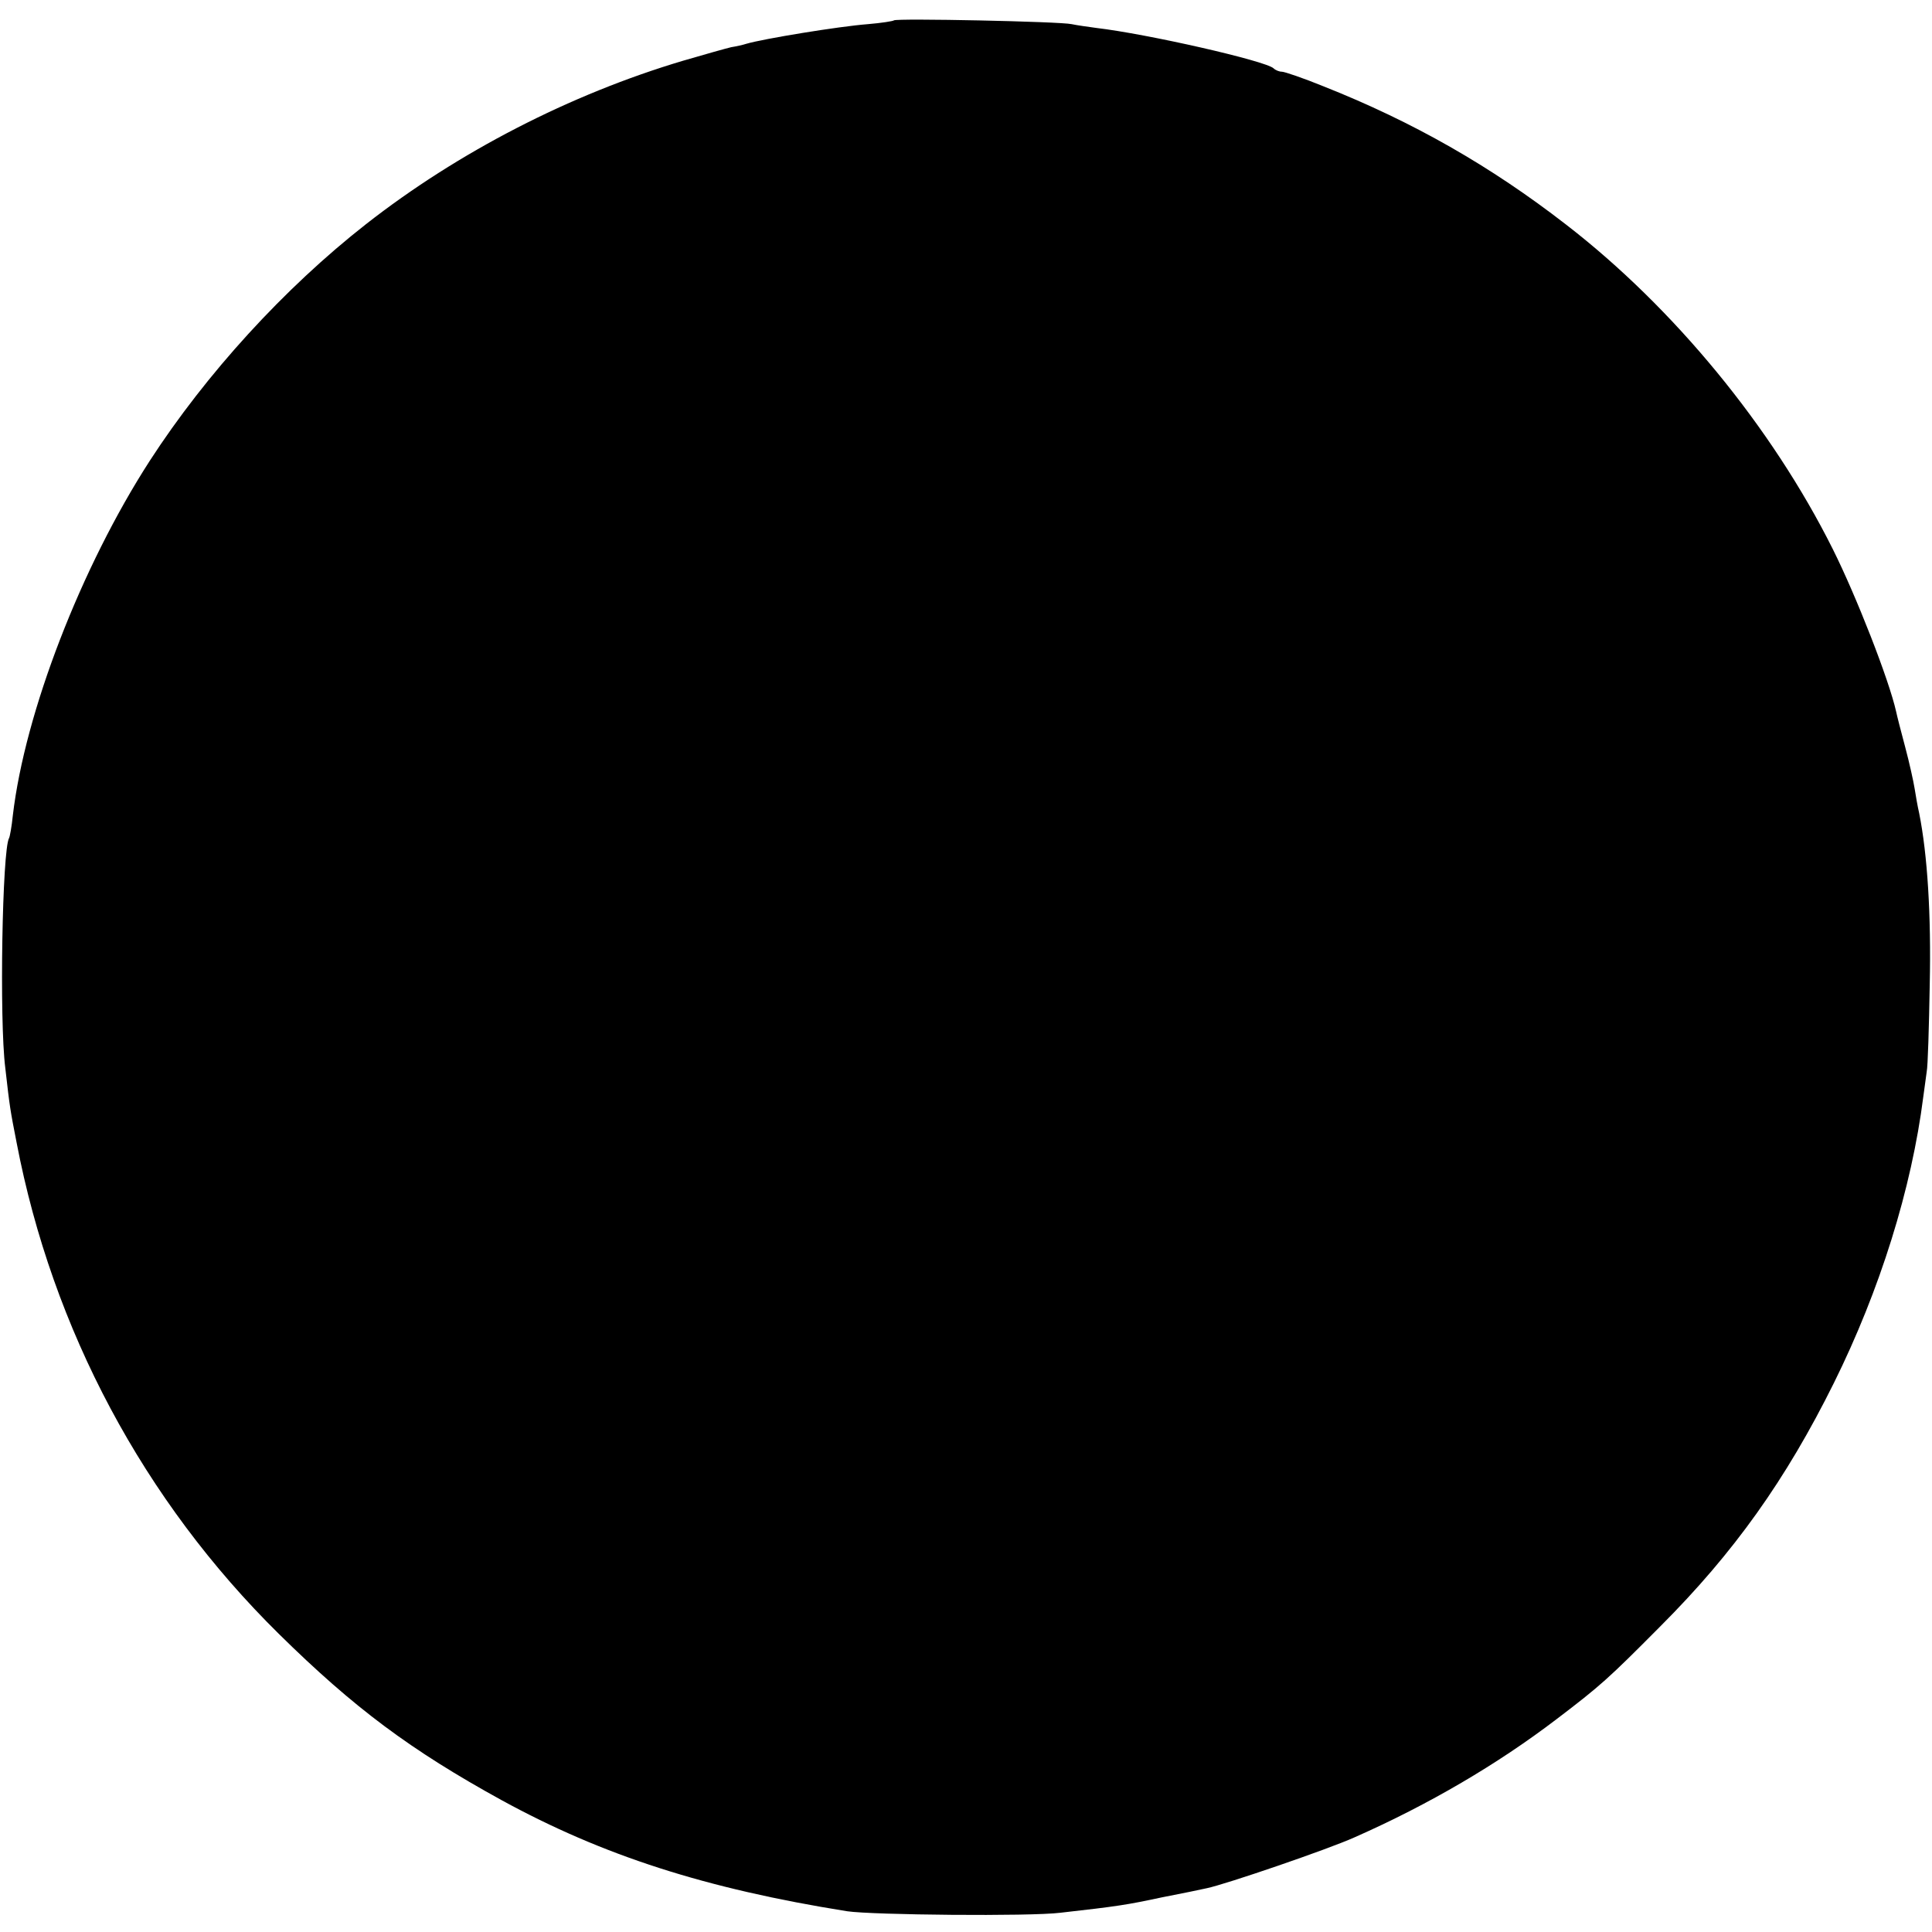
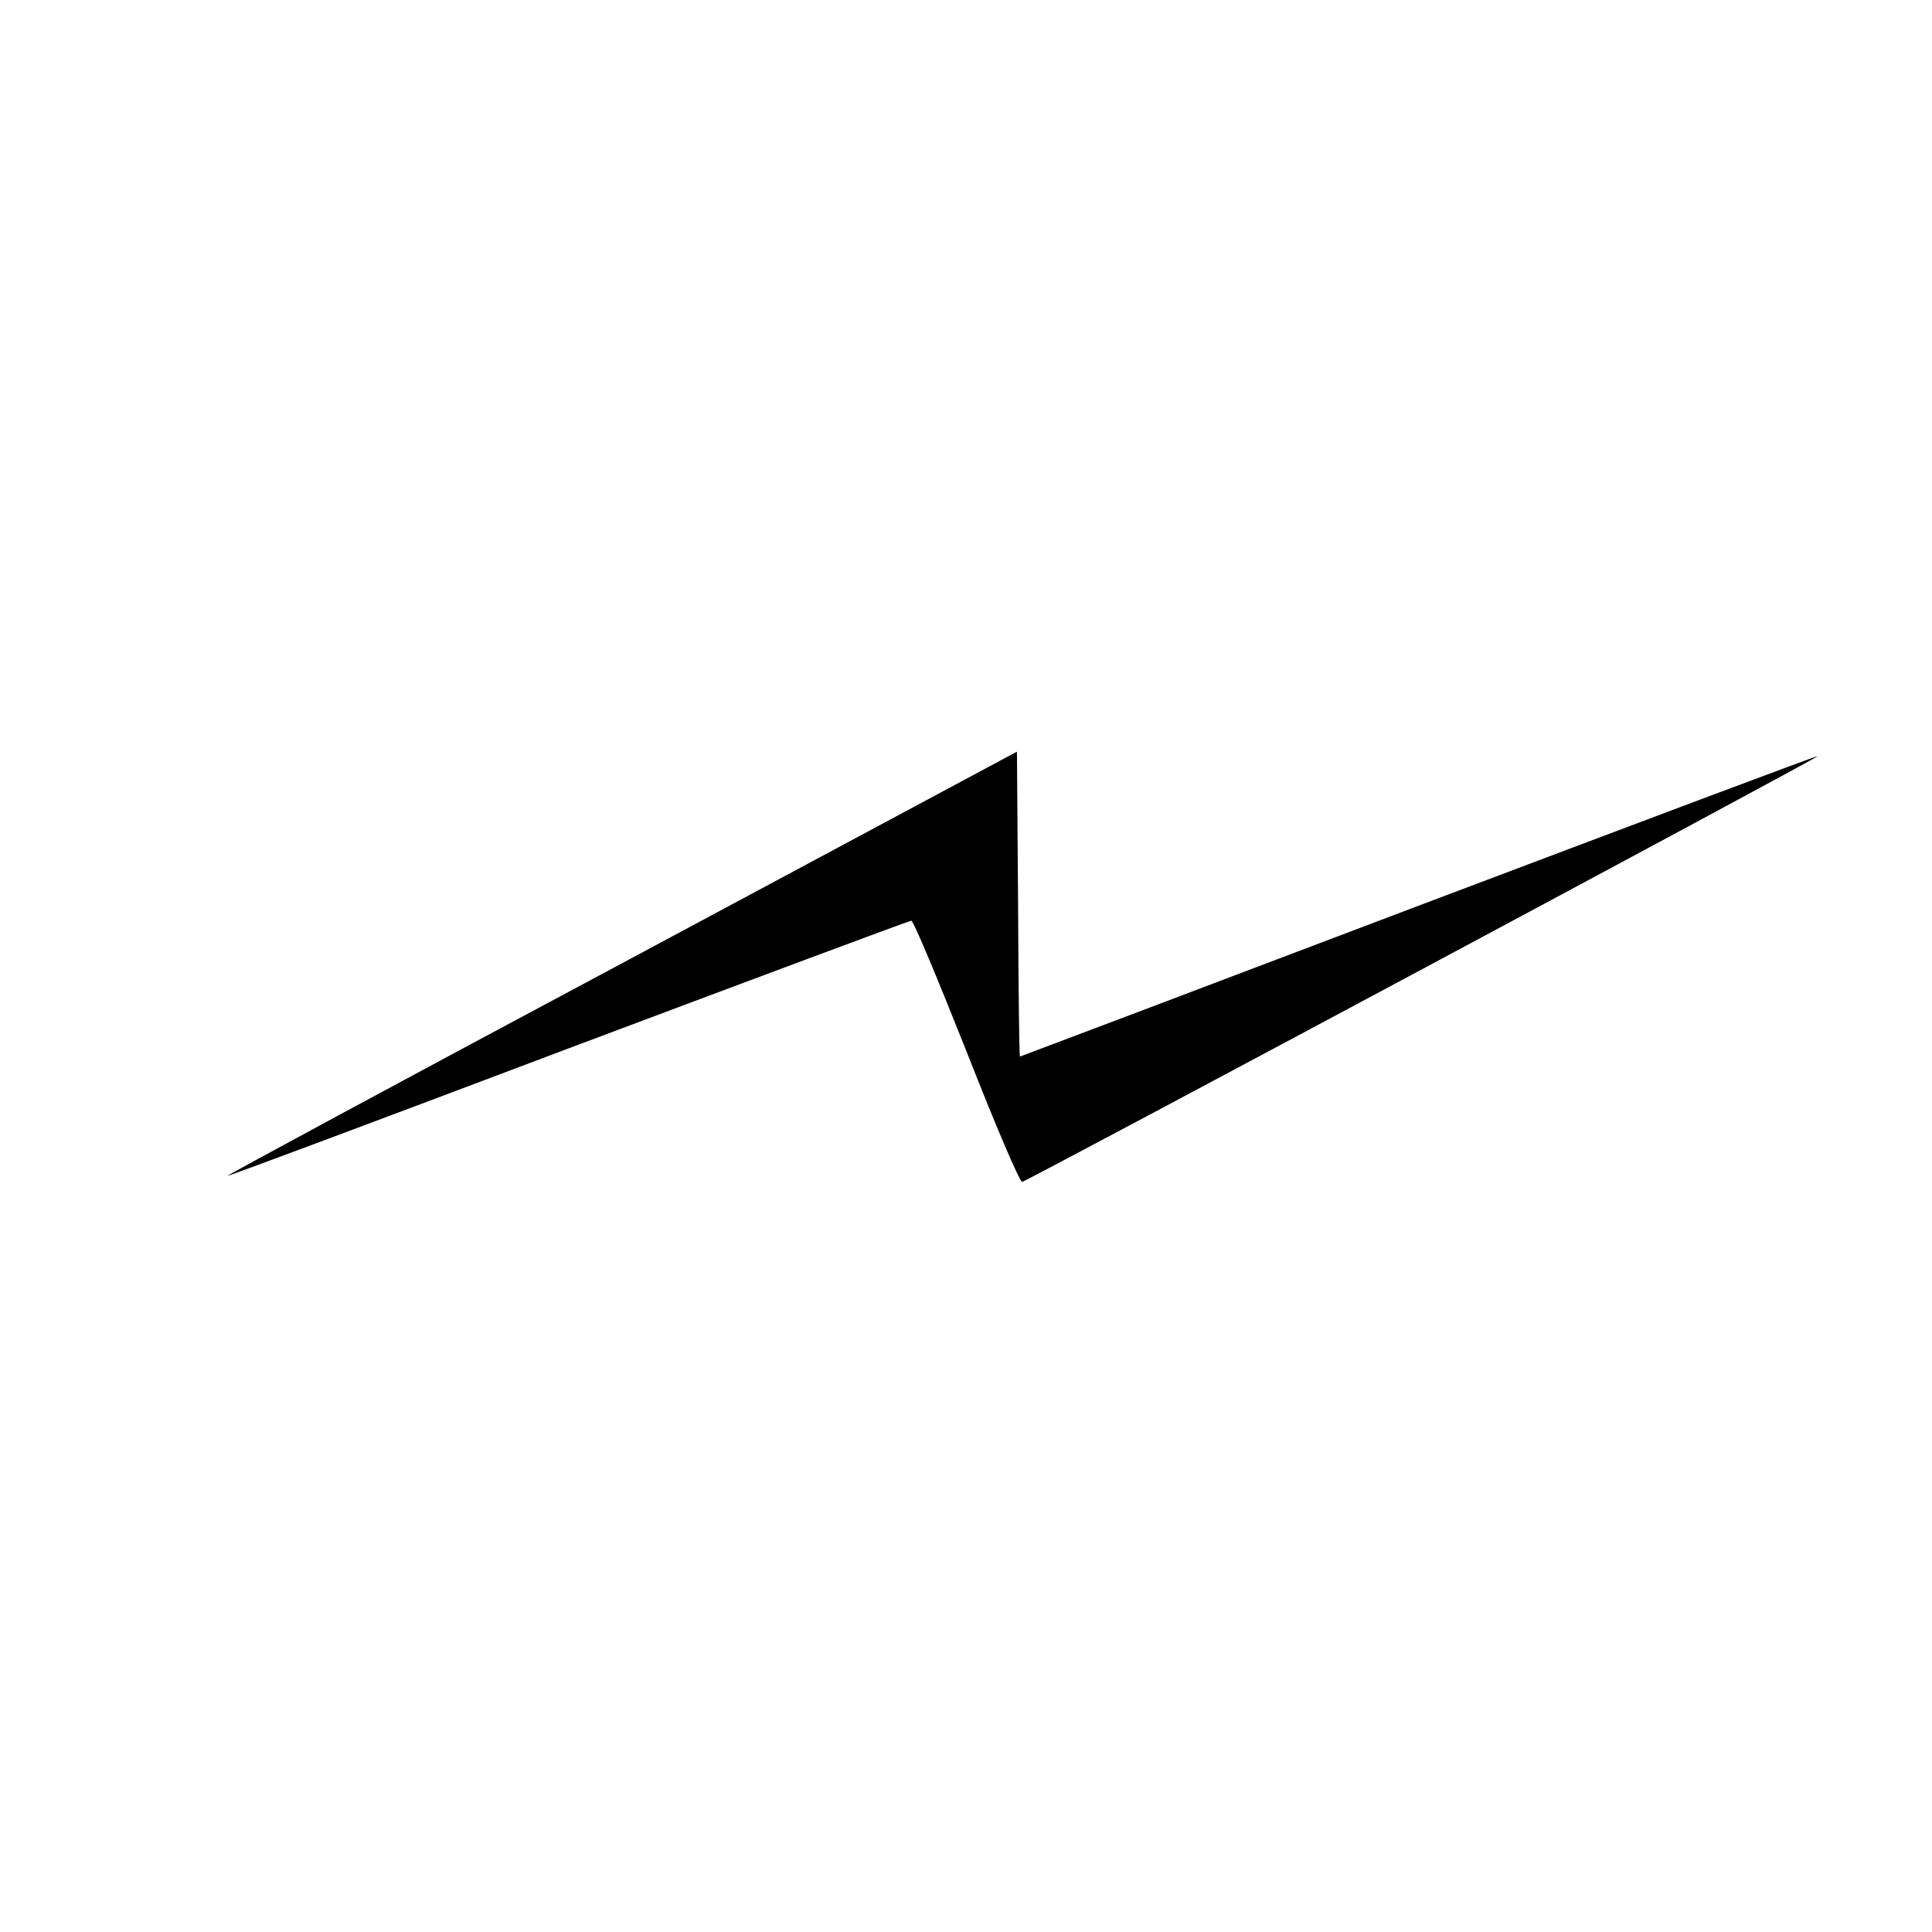
<svg xmlns="http://www.w3.org/2000/svg" version="1.0" width="512pt" height="512pt" viewBox="0 0 512 512" preserveAspectRatio="xMidYMid meet">
  <g transform="translate(0,512) scale(0.1,-0.1)" fill="#000000" stroke="none">
-     <path d="M2369 5066 c-2 -2 -33 -7 -69 -10 -78 -6 -278 -39 -322 -52 -9 -3 -27 -7 -40 -9 -13 -3 -70 -19 -128 -36 -299 -89 -596 -242 -840 -433 -217 -170 -424 -397 -573 -627 -182 -282 -331 -667 -363 -940 -3 -30 -8 -57 -10 -60 -18 -31 -26 -483 -10 -609 12 -106 13 -111 30 -198 95 -496 337 -949 695 -1302 199 -196 349 -308 591 -441 267 -146 539 -234 915 -294 67 -10 485 -14 565 -4 151 17 177 21 270 41 52 10 105 21 118 24 49 10 321 103 392 135 197 87 379 194 535 313 117 89 138 108 275 246 195 195 333 389 460 645 122 246 206 515 237 759 3 23 7 52 9 66 3 14 6 117 8 230 4 185 -6 345 -28 455 -4 17 -9 46 -12 65 -3 19 -14 69 -25 110 -11 41 -22 84 -24 94 -19 85 -106 307 -168 431 -162 324 -422 640 -707 860 -200 155 -405 272 -642 366 -54 22 -104 39 -111 39 -7 0 -17 4 -22 9 -22 20 -334 91 -470 107 -22 3 -51 7 -65 10 -30 7 -465 16 -471 10z" />
+     <path d="M1648 2567 c-577 -308 -1047 -562 -1045 -563 1 -2 407 150 902 337 495 186 905 339 910 339 6 0 71 -157 147 -348 78 -199 141 -346 147 -344 17 4 2111 1125 2108 1128 -2 2 -477 -177 -1057 -396 -580 -220 -1056 -400 -1057 -400 -2 0 -4 182 -5 404 l-3 404 -1047 -561z" />
  </g>
</svg>
